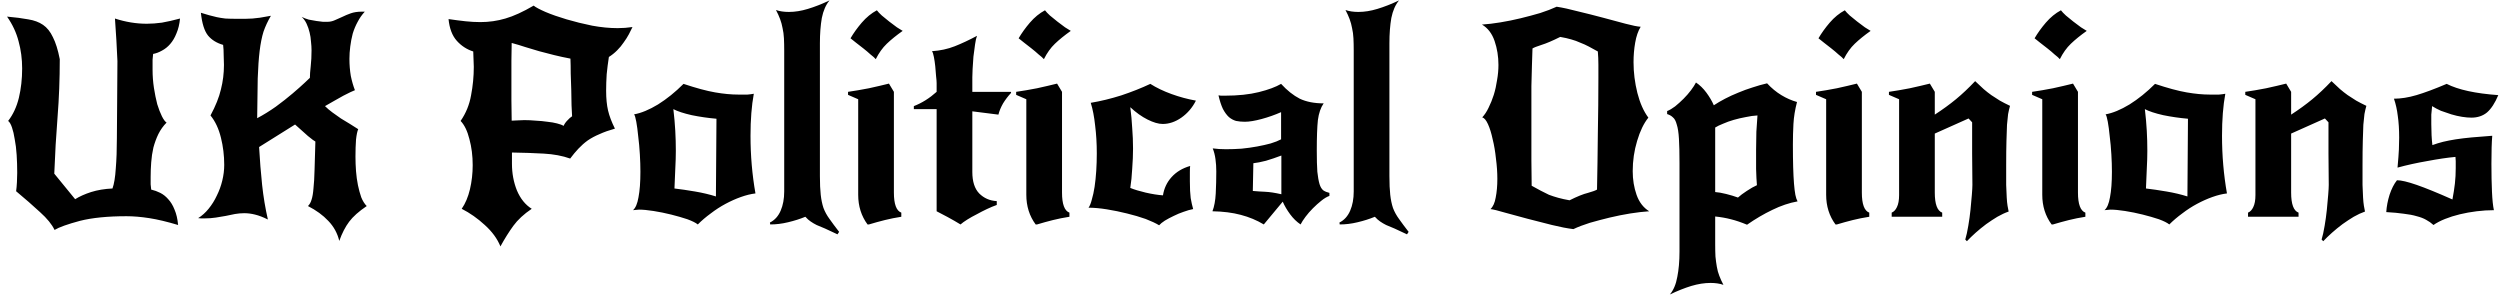
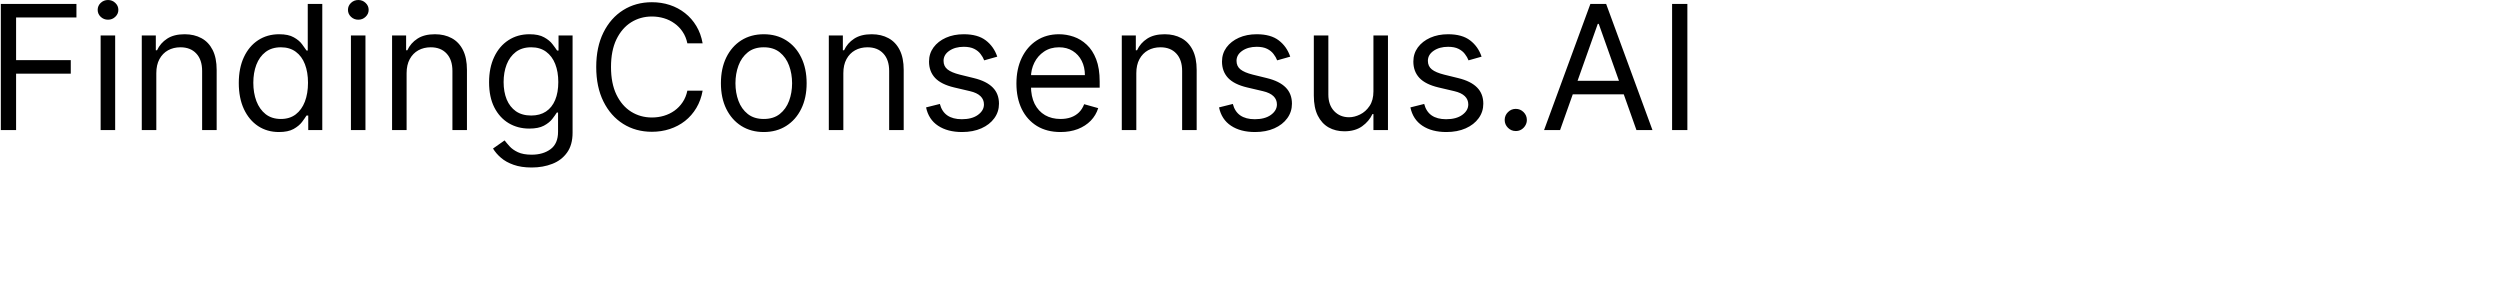
<svg xmlns="http://www.w3.org/2000/svg" width="346" height="41" viewBox="0 0 346 41" fill="none">
-   <path d="M21.116 9.67C21.116 10.506 21.179 11.342 21.306 12.178C21.433 12.989 21.585 13.736 21.762 14.42C21.965 15.079 22.18 15.636 22.408 16.092C22.636 16.548 22.851 16.839 23.054 16.966C22.598 17.422 22.218 17.954 21.914 18.562C21.635 19.145 21.407 19.765 21.23 20.424C21.078 21.083 20.977 21.767 20.926 22.476C20.875 23.16 20.85 23.831 20.85 24.49C20.85 24.87 20.85 25.212 20.85 25.516C20.875 25.795 20.901 26.035 20.926 26.238C21.357 26.339 21.775 26.491 22.18 26.694C22.585 26.897 22.953 27.188 23.282 27.568C23.637 27.948 23.928 28.429 24.156 29.012C24.409 29.595 24.574 30.304 24.65 31.14C23.13 30.684 21.8 30.367 20.66 30.19C19.52 30.013 18.469 29.924 17.506 29.924C14.897 29.924 12.743 30.139 11.046 30.57C9.349 31.026 8.183 31.444 7.55 31.824C7.195 31.064 6.524 30.241 5.536 29.354C4.548 28.442 3.446 27.479 2.23 26.466C2.281 26.111 2.319 25.693 2.344 25.212C2.369 24.705 2.382 24.275 2.382 23.92C2.382 23.059 2.357 22.235 2.306 21.45C2.255 20.639 2.167 19.917 2.04 19.284C1.939 18.625 1.812 18.081 1.66 17.65C1.508 17.194 1.331 16.89 1.128 16.738C1.812 15.851 2.306 14.787 2.61 13.546C2.914 12.279 3.066 10.924 3.066 9.48C3.066 8.163 2.901 6.909 2.572 5.718C2.268 4.527 1.736 3.387 0.976 2.298C2.116 2.399 3.091 2.526 3.902 2.678C4.713 2.805 5.397 3.058 5.954 3.438C6.511 3.818 6.967 4.388 7.322 5.148C7.702 5.883 8.019 6.896 8.272 8.188C8.272 10.949 8.171 13.609 7.968 16.168C7.765 18.727 7.613 21.349 7.512 24.034L10.4 27.568C11.008 27.188 11.743 26.859 12.604 26.58C13.491 26.301 14.479 26.137 15.568 26.086C15.796 25.453 15.948 24.528 16.024 23.312C16.125 22.096 16.176 20.703 16.176 19.132C16.201 17.561 16.214 15.864 16.214 14.04C16.214 12.216 16.227 10.354 16.252 8.454C16.176 6.605 16.062 4.641 15.91 2.564C17.379 3.045 18.849 3.286 20.318 3.286C20.977 3.286 21.673 3.235 22.408 3.134C23.143 3.007 23.979 2.817 24.916 2.564C24.84 3.349 24.675 4.033 24.422 4.616C24.194 5.199 23.903 5.693 23.548 6.098C23.219 6.478 22.839 6.782 22.408 7.01C22.003 7.238 21.597 7.39 21.192 7.466C21.167 7.669 21.141 7.935 21.116 8.264C21.116 8.593 21.116 9.062 21.116 9.67ZM50.755 28.518C49.666 29.253 48.855 29.975 48.323 30.684C47.791 31.393 47.335 32.28 46.955 33.344C46.702 32.28 46.195 31.355 45.435 30.57C44.701 29.785 43.763 29.101 42.623 28.518C42.851 28.29 43.016 27.999 43.117 27.644C43.244 27.264 43.333 26.745 43.383 26.086C43.459 25.402 43.51 24.541 43.535 23.502C43.561 22.463 43.599 21.159 43.649 19.588C43.523 19.537 43.181 19.284 42.623 18.828C42.091 18.347 41.496 17.815 40.837 17.232L35.859 20.348C35.961 22.172 36.1 23.92 36.277 25.592C36.455 27.239 36.721 28.835 37.075 30.38C36.417 30.051 35.821 29.823 35.289 29.696C34.783 29.569 34.289 29.506 33.807 29.506C33.377 29.506 32.946 29.544 32.515 29.62C32.11 29.696 31.679 29.785 31.223 29.886C30.793 29.962 30.337 30.038 29.855 30.114C29.374 30.19 28.842 30.228 28.259 30.228C28.133 30.228 27.993 30.228 27.841 30.228C27.689 30.228 27.55 30.215 27.423 30.19C27.955 29.861 28.437 29.43 28.867 28.898C29.323 28.341 29.703 27.733 30.007 27.074C30.337 26.415 30.59 25.719 30.767 24.984C30.945 24.249 31.033 23.527 31.033 22.818C31.033 21.526 30.881 20.272 30.577 19.056C30.273 17.815 29.792 16.789 29.133 15.978C29.843 14.661 30.324 13.457 30.577 12.368C30.856 11.279 30.995 10.151 30.995 8.986C30.995 8.631 30.983 8.188 30.957 7.656C30.957 7.099 30.932 6.617 30.881 6.212C29.995 5.959 29.298 5.528 28.791 4.92C28.285 4.287 27.955 3.235 27.803 1.766C28.234 1.893 28.614 2.007 28.943 2.108C29.298 2.209 29.653 2.298 30.007 2.374C30.362 2.45 30.755 2.513 31.185 2.564C31.616 2.589 32.135 2.602 32.743 2.602C33.275 2.602 33.693 2.602 33.997 2.602C34.327 2.602 34.643 2.589 34.947 2.564C35.251 2.539 35.593 2.501 35.973 2.45C36.353 2.374 36.86 2.285 37.493 2.184C37.063 2.919 36.721 3.653 36.467 4.388C36.239 5.123 36.062 6.009 35.935 7.048C35.809 8.087 35.72 9.353 35.669 10.848C35.644 12.317 35.619 14.154 35.593 16.358C36.455 15.902 37.316 15.37 38.177 14.762C39.039 14.129 39.811 13.521 40.495 12.938C41.179 12.355 41.737 11.861 42.167 11.456C42.598 11.051 42.839 10.823 42.889 10.772C42.889 10.367 42.927 9.835 43.003 9.176C43.079 8.492 43.117 7.757 43.117 6.972C43.117 6.592 43.092 6.187 43.041 5.756C43.016 5.325 42.953 4.907 42.851 4.502C42.75 4.071 42.611 3.666 42.433 3.286C42.256 2.906 42.028 2.589 41.749 2.336C42.053 2.488 42.383 2.615 42.737 2.716C43.117 2.792 43.472 2.855 43.801 2.906C44.156 2.957 44.46 2.995 44.713 3.02C44.992 3.02 45.182 3.02 45.283 3.02C45.663 3.02 46.018 2.944 46.347 2.792C46.677 2.64 47.019 2.488 47.373 2.336C47.728 2.159 48.121 1.994 48.551 1.842C48.982 1.69 49.489 1.614 50.071 1.614H50.489C50.109 2.019 49.78 2.488 49.501 3.02C49.223 3.527 48.995 4.071 48.817 4.654C48.665 5.237 48.551 5.832 48.475 6.44C48.399 7.023 48.361 7.593 48.361 8.15C48.361 8.961 48.425 9.746 48.551 10.506C48.703 11.241 48.893 11.899 49.121 12.482C48.995 12.533 48.792 12.621 48.513 12.748C48.235 12.875 47.905 13.039 47.525 13.242C47.145 13.445 46.74 13.673 46.309 13.926C45.879 14.179 45.435 14.433 44.979 14.686C45.283 14.99 45.625 15.281 46.005 15.56C46.385 15.839 46.778 16.117 47.183 16.396C47.614 16.649 48.032 16.903 48.437 17.156C48.843 17.409 49.223 17.65 49.577 17.878C49.451 18.157 49.349 18.638 49.273 19.322C49.223 20.006 49.197 20.791 49.197 21.678C49.197 22.337 49.223 23.008 49.273 23.692C49.324 24.351 49.413 24.997 49.539 25.63C49.666 26.238 49.818 26.795 49.995 27.302C50.198 27.809 50.451 28.214 50.755 28.518ZM78.911 21.944C77.847 21.564 76.631 21.336 75.263 21.26C73.921 21.184 72.451 21.133 70.855 21.108V22.666C70.855 23.983 71.083 25.212 71.539 26.352C72.021 27.492 72.705 28.341 73.591 28.898C72.502 29.633 71.653 30.418 71.045 31.254C70.437 32.09 69.842 33.04 69.259 34.104C68.829 33.04 68.107 32.052 67.093 31.14C66.105 30.228 65.041 29.481 63.901 28.898C64.408 28.163 64.788 27.264 65.041 26.2C65.295 25.111 65.421 23.996 65.421 22.856C65.421 21.564 65.269 20.361 64.965 19.246C64.687 18.131 64.281 17.295 63.749 16.738C64.484 15.674 64.965 14.496 65.193 13.204C65.447 11.887 65.573 10.569 65.573 9.252C65.573 8.897 65.561 8.543 65.535 8.188C65.535 7.833 65.523 7.479 65.497 7.124C64.611 6.845 63.851 6.351 63.217 5.642C62.584 4.933 62.204 3.932 62.077 2.64C62.939 2.767 63.724 2.868 64.433 2.944C65.143 3.02 65.827 3.058 66.485 3.058C67.676 3.058 68.829 2.893 69.943 2.564C71.083 2.235 72.388 1.639 73.857 0.778C74.136 1.006 74.681 1.297 75.491 1.652C76.327 2.007 77.303 2.349 78.417 2.678C79.532 3.007 80.71 3.299 81.951 3.552C83.193 3.78 84.371 3.894 85.485 3.894C85.84 3.894 86.182 3.881 86.511 3.856C86.841 3.831 87.183 3.793 87.537 3.742C87.411 4.021 87.246 4.35 87.043 4.73C86.841 5.11 86.6 5.49 86.321 5.87C86.068 6.25 85.764 6.617 85.409 6.972C85.055 7.327 84.675 7.631 84.269 7.884C84.143 8.695 84.041 9.493 83.965 10.278C83.915 11.063 83.889 11.823 83.889 12.558C83.889 13.622 83.978 14.534 84.155 15.294C84.333 16.054 84.649 16.89 85.105 17.802C84.295 18.03 83.585 18.283 82.977 18.562C82.369 18.815 81.825 19.107 81.343 19.436C80.887 19.765 80.457 20.145 80.051 20.576C79.671 20.981 79.291 21.437 78.911 21.944ZM79.177 16.092C79.152 15.737 79.127 15.231 79.101 14.572C79.101 13.913 79.089 13.204 79.063 12.444C79.038 11.684 79.013 10.924 78.987 10.164C78.987 9.379 78.975 8.695 78.949 8.112C78.139 7.96 77.379 7.795 76.669 7.618C75.96 7.441 75.276 7.263 74.617 7.086C73.984 6.883 73.351 6.693 72.717 6.516C72.109 6.313 71.476 6.123 70.817 5.946C70.792 6.782 70.779 7.605 70.779 8.416C70.779 9.227 70.779 10.025 70.779 10.81C70.779 11.874 70.779 12.887 70.779 13.85C70.779 14.787 70.792 15.737 70.817 16.7C71.071 16.675 71.337 16.662 71.615 16.662C71.919 16.637 72.236 16.624 72.565 16.624C73.072 16.624 73.604 16.649 74.161 16.7C74.719 16.725 75.251 16.776 75.757 16.852C76.264 16.903 76.707 16.979 77.087 17.08C77.493 17.181 77.797 17.295 77.999 17.422C78.126 17.143 78.303 16.89 78.531 16.662C78.759 16.409 78.975 16.219 79.177 16.092ZM94.599 11.608C96.347 12.191 97.803 12.583 98.969 12.786C100.134 12.989 101.211 13.09 102.199 13.09C102.756 13.09 103.174 13.09 103.453 13.09C103.757 13.065 104.048 13.027 104.327 12.976C104.023 14.623 103.871 16.561 103.871 18.79C103.871 21.526 104.099 24.186 104.555 26.77C103.921 26.846 103.25 27.011 102.541 27.264C101.831 27.517 101.122 27.834 100.413 28.214C99.704 28.594 99.019 29.037 98.361 29.544C97.702 30.025 97.107 30.532 96.575 31.064C96.296 30.836 95.815 30.595 95.131 30.342C94.447 30.114 93.7 29.899 92.889 29.696C92.078 29.493 91.267 29.329 90.457 29.202C89.646 29.075 88.975 29.012 88.443 29.012C88.291 29.012 88.139 29.025 87.987 29.05C87.86 29.05 87.734 29.063 87.607 29.088C87.962 28.784 88.215 28.189 88.367 27.302C88.544 26.39 88.633 25.212 88.633 23.768C88.633 23.033 88.608 22.235 88.557 21.374C88.506 20.487 88.43 19.651 88.329 18.866C88.253 18.081 88.164 17.409 88.063 16.852C87.962 16.295 87.86 15.953 87.759 15.826C88.747 15.649 89.849 15.193 91.065 14.458C92.281 13.698 93.459 12.748 94.599 11.608ZM99.159 16.434C97.993 16.333 96.853 16.168 95.739 15.94C94.624 15.687 93.775 15.408 93.193 15.104C93.32 16.168 93.408 17.169 93.459 18.106C93.51 19.018 93.535 19.943 93.535 20.88C93.535 21.615 93.51 22.451 93.459 23.388C93.433 24.3 93.395 25.199 93.345 26.086C94.206 26.187 95.156 26.327 96.195 26.504C97.234 26.681 98.196 26.909 99.083 27.188L99.159 16.434ZM106.559 30.798C107.218 30.469 107.712 29.924 108.041 29.164C108.37 28.404 108.535 27.517 108.535 26.504V7.01C108.535 6.377 108.522 5.807 108.497 5.3C108.472 4.793 108.408 4.325 108.307 3.894C108.231 3.463 108.117 3.045 107.965 2.64C107.813 2.235 107.623 1.817 107.395 1.386C107.902 1.563 108.497 1.652 109.181 1.652C110.017 1.652 110.891 1.513 111.803 1.234C112.74 0.955 113.741 0.563 114.805 0.056C114.298 0.664 113.944 1.475 113.741 2.488C113.564 3.501 113.475 4.667 113.475 5.984V24.376C113.475 25.415 113.513 26.276 113.589 26.96C113.665 27.644 113.792 28.252 113.969 28.784C114.172 29.316 114.45 29.823 114.805 30.304C115.16 30.811 115.603 31.406 116.135 32.09L115.907 32.432C115.223 32.103 114.653 31.837 114.197 31.634C113.741 31.457 113.348 31.292 113.019 31.14C112.715 30.988 112.436 30.823 112.183 30.646C111.955 30.494 111.714 30.279 111.461 30C110.726 30.304 109.928 30.557 109.067 30.76C108.231 30.963 107.408 31.064 106.597 31.064L106.559 30.798ZM123.715 12.71V26.656C123.715 28.252 124.057 29.177 124.741 29.43V30C123.931 30.127 123.171 30.279 122.461 30.456C121.752 30.633 121.017 30.836 120.257 31.064H120.067C119.206 29.899 118.775 28.531 118.775 26.96V13.736L117.369 13.128V12.71C118.256 12.583 119.219 12.419 120.257 12.216C121.296 11.988 122.221 11.773 123.031 11.57L123.715 12.71ZM117.711 5.3C118.142 4.565 118.661 3.843 119.269 3.134C119.903 2.399 120.599 1.829 121.359 1.424C121.511 1.627 121.739 1.867 122.043 2.146C122.373 2.425 122.715 2.703 123.069 2.982C123.449 3.261 123.804 3.527 124.133 3.78C124.488 4.008 124.754 4.173 124.931 4.274C124.07 4.882 123.335 5.477 122.727 6.06C122.145 6.617 121.638 7.327 121.207 8.188C121.055 8.011 120.815 7.795 120.485 7.542C120.181 7.263 119.852 6.985 119.497 6.706C119.143 6.427 118.801 6.161 118.471 5.908C118.142 5.655 117.889 5.452 117.711 5.3ZM134.57 15.408V23.806C134.57 25.123 134.887 26.111 135.52 26.77C136.179 27.429 136.989 27.783 137.952 27.834V28.366C137.521 28.518 137.065 28.708 136.584 28.936C136.103 29.164 135.634 29.405 135.178 29.658C134.722 29.886 134.291 30.127 133.886 30.38C133.481 30.633 133.164 30.861 132.936 31.064C132.353 30.709 131.758 30.367 131.15 30.038C130.542 29.709 130.035 29.443 129.63 29.24V15.104H126.476V14.686C127.591 14.255 128.642 13.597 129.63 12.71V11.494C129.63 11.291 129.605 10.975 129.554 10.544C129.529 10.088 129.491 9.632 129.44 9.176C129.389 8.695 129.326 8.264 129.25 7.884C129.174 7.479 129.085 7.213 128.984 7.086C130.124 7.01 131.175 6.782 132.138 6.402C133.101 6.022 134.127 5.541 135.216 4.958C135.115 5.211 135.026 5.604 134.95 6.136C134.874 6.668 134.798 7.238 134.722 7.846C134.671 8.429 134.633 8.999 134.608 9.556C134.583 10.088 134.57 10.468 134.57 10.696V12.71H139.928V12.862C139.523 13.293 139.155 13.774 138.826 14.306C138.522 14.838 138.307 15.357 138.18 15.864L134.57 15.408ZM146.983 12.71V26.656C146.983 28.252 147.325 29.177 148.009 29.43V30C147.198 30.127 146.438 30.279 145.729 30.456C145.02 30.633 144.285 30.836 143.525 31.064H143.335C142.474 29.899 142.043 28.531 142.043 26.96V13.736L140.637 13.128V12.71C141.524 12.583 142.486 12.419 143.525 12.216C144.564 11.988 145.488 11.773 146.299 11.57L146.983 12.71ZM140.979 5.3C141.41 4.565 141.929 3.843 142.537 3.134C143.17 2.399 143.867 1.829 144.627 1.424C144.779 1.627 145.007 1.867 145.311 2.146C145.64 2.425 145.982 2.703 146.337 2.982C146.717 3.261 147.072 3.527 147.401 3.78C147.756 4.008 148.022 4.173 148.199 4.274C147.338 4.882 146.603 5.477 145.995 6.06C145.412 6.617 144.906 7.327 144.475 8.188C144.323 8.011 144.082 7.795 143.753 7.542C143.449 7.263 143.12 6.985 142.765 6.706C142.41 6.427 142.068 6.161 141.739 5.908C141.41 5.655 141.156 5.452 140.979 5.3ZM160.422 31.178C159.966 30.899 159.345 30.608 158.56 30.304C157.774 30.025 156.913 29.772 155.976 29.544C155.064 29.316 154.139 29.126 153.202 28.974C152.264 28.822 151.416 28.746 150.656 28.746C150.833 28.493 150.985 28.113 151.112 27.606C151.264 27.099 151.39 26.517 151.492 25.858C151.593 25.174 151.669 24.439 151.72 23.654C151.77 22.869 151.796 22.058 151.796 21.222C151.796 19.854 151.72 18.575 151.568 17.384C151.441 16.168 151.238 15.117 150.96 14.23C152.328 14.002 153.734 13.66 155.178 13.204C156.622 12.723 157.964 12.191 159.206 11.608C160.042 12.14 161.017 12.609 162.132 13.014C163.246 13.419 164.374 13.723 165.514 13.926C165.032 14.889 164.361 15.674 163.5 16.282C162.664 16.865 161.802 17.156 160.916 17.156C160.333 17.156 159.636 16.953 158.826 16.548C158.015 16.143 157.217 15.573 156.432 14.838C156.558 15.801 156.647 16.763 156.698 17.726C156.774 18.663 156.812 19.613 156.812 20.576C156.812 21.412 156.774 22.337 156.698 23.35C156.647 24.338 156.558 25.225 156.432 26.01C156.989 26.238 157.698 26.453 158.56 26.656C159.446 26.859 160.244 26.985 160.954 27.036C161.106 26.073 161.498 25.237 162.132 24.528C162.79 23.793 163.652 23.274 164.716 22.97C164.69 23.173 164.678 23.451 164.678 23.806C164.678 24.161 164.678 24.591 164.678 25.098C164.678 26.061 164.716 26.833 164.792 27.416C164.893 27.999 165.007 28.505 165.134 28.936C164.728 29.012 164.285 29.139 163.804 29.316C163.348 29.468 162.892 29.658 162.436 29.886C162.005 30.089 161.6 30.304 161.22 30.532C160.865 30.76 160.599 30.975 160.422 31.178ZM173.389 26.428C173.946 26.479 174.516 26.517 175.099 26.542C175.707 26.567 176.454 26.681 177.341 26.884V21.526C176.606 21.805 175.897 22.045 175.213 22.248C174.529 22.425 173.946 22.539 173.465 22.59L173.389 26.428ZM183.193 14.306C182.787 14.889 182.521 15.661 182.395 16.624C182.293 17.587 182.243 18.993 182.243 20.842C182.243 22.058 182.268 23.033 182.319 23.768C182.395 24.477 182.496 25.047 182.623 25.478C182.749 25.883 182.927 26.175 183.155 26.352C183.383 26.504 183.661 26.618 183.991 26.694V27.112C183.636 27.239 183.256 27.467 182.851 27.796C182.471 28.1 182.091 28.442 181.711 28.822C181.331 29.202 180.989 29.595 180.685 30C180.381 30.405 180.153 30.76 180.001 31.064C179.469 30.709 178.987 30.241 178.557 29.658C178.126 29.075 177.784 28.493 177.531 27.91L174.909 31.064C173.946 30.481 172.882 30.038 171.717 29.734C170.577 29.43 169.272 29.265 167.803 29.24C168.056 28.581 168.208 27.758 168.259 26.77C168.309 25.757 168.335 24.743 168.335 23.73C168.335 23.122 168.297 22.552 168.221 22.02C168.145 21.463 168.018 20.969 167.841 20.538C168.398 20.614 169.006 20.652 169.665 20.652C170.374 20.652 171.096 20.627 171.831 20.576C172.591 20.5 173.313 20.399 173.997 20.272C174.681 20.145 175.301 20.006 175.859 19.854C176.441 19.677 176.923 19.487 177.303 19.284V15.522C176.441 15.902 175.542 16.219 174.605 16.472C173.667 16.725 172.895 16.852 172.287 16.852C171.856 16.852 171.451 16.814 171.071 16.738C170.716 16.637 170.387 16.459 170.083 16.206C169.779 15.927 169.5 15.547 169.247 15.066C169.019 14.585 168.816 13.964 168.639 13.204C168.791 13.204 168.892 13.217 168.943 13.242C169.019 13.242 169.209 13.242 169.513 13.242C171.337 13.242 172.907 13.077 174.225 12.748C175.542 12.419 176.568 12.039 177.303 11.608C178.139 12.52 179 13.204 179.887 13.66C180.799 14.091 181.901 14.306 183.193 14.306ZM185.379 30.798C186.038 30.469 186.532 29.924 186.861 29.164C187.191 28.404 187.355 27.517 187.355 26.504V7.01C187.355 6.377 187.343 5.807 187.317 5.3C187.292 4.793 187.229 4.325 187.127 3.894C187.051 3.463 186.937 3.045 186.785 2.64C186.633 2.235 186.443 1.817 186.215 1.386C186.722 1.563 187.317 1.652 188.001 1.652C188.837 1.652 189.711 1.513 190.623 1.234C191.561 0.955 192.561 0.563 193.625 0.056C193.119 0.664 192.764 1.475 192.561 2.488C192.384 3.501 192.295 4.667 192.295 5.984V24.376C192.295 25.415 192.333 26.276 192.409 26.96C192.485 27.644 192.612 28.252 192.789 28.784C192.992 29.316 193.271 29.823 193.625 30.304C193.98 30.811 194.423 31.406 194.955 32.09L194.727 32.432C194.043 32.103 193.473 31.837 193.017 31.634C192.561 31.457 192.169 31.292 191.839 31.14C191.535 30.988 191.257 30.823 191.003 30.646C190.775 30.494 190.535 30.279 190.281 30C189.547 30.304 188.749 30.557 187.887 30.76C187.051 30.963 186.228 31.064 185.417 31.064L185.379 30.798ZM211.983 25.706C212.439 25.959 212.857 26.187 213.237 26.39C213.617 26.593 213.997 26.783 214.377 26.96C214.782 27.112 215.213 27.251 215.669 27.378C216.125 27.505 216.644 27.619 217.227 27.72C218.291 27.188 219.14 26.846 219.773 26.694C220.406 26.517 220.824 26.365 221.027 26.238C221.078 23.781 221.116 21.209 221.141 18.524C221.192 15.813 221.217 13.242 221.217 10.81C221.217 10.177 221.217 9.556 221.217 8.948C221.217 8.315 221.192 7.707 221.141 7.124C220.685 6.871 220.267 6.643 219.887 6.44C219.507 6.237 219.114 6.06 218.709 5.908C218.329 5.731 217.911 5.579 217.455 5.452C217.024 5.325 216.518 5.211 215.935 5.11C214.871 5.642 214.01 6.009 213.351 6.212C212.718 6.415 212.3 6.579 212.097 6.706C212.072 7.339 212.046 8.112 212.021 9.024C211.996 9.911 211.97 10.873 211.945 11.912C211.945 12.951 211.945 14.04 211.945 15.18C211.945 16.32 211.945 17.435 211.945 18.524C211.945 19.664 211.945 20.893 211.945 22.21C211.97 23.527 211.983 24.693 211.983 25.706ZM205.143 16.244C205.472 15.889 205.764 15.446 206.017 14.914C206.296 14.357 206.536 13.761 206.739 13.128C206.942 12.469 207.094 11.785 207.195 11.076C207.322 10.367 207.385 9.67 207.385 8.986C207.385 7.821 207.208 6.719 206.853 5.68C206.498 4.641 205.916 3.881 205.105 3.4C205.89 3.349 206.739 3.248 207.651 3.096C208.588 2.944 209.526 2.754 210.463 2.526C211.4 2.298 212.3 2.057 213.161 1.804C214.022 1.525 214.782 1.234 215.441 0.93C216.277 1.057 217.265 1.272 218.405 1.576C219.57 1.855 220.723 2.146 221.863 2.45C223.003 2.754 224.042 3.033 224.979 3.286C225.942 3.539 226.638 3.679 227.069 3.704C226.714 4.287 226.461 5.021 226.309 5.908C226.157 6.769 226.081 7.669 226.081 8.606C226.081 10.025 226.258 11.443 226.613 12.862C226.968 14.255 227.474 15.395 228.133 16.282C227.5 17.067 226.98 18.144 226.575 19.512C226.17 20.855 225.967 22.248 225.967 23.692C225.967 24.857 226.144 25.947 226.499 26.96C226.854 27.973 227.436 28.733 228.247 29.24C227.462 29.291 226.588 29.392 225.625 29.544C224.688 29.696 223.738 29.886 222.775 30.114C221.838 30.342 220.926 30.583 220.039 30.836C219.152 31.115 218.392 31.406 217.759 31.71C216.923 31.609 215.935 31.419 214.795 31.14C213.655 30.861 212.515 30.57 211.375 30.266C210.26 29.962 209.234 29.683 208.297 29.43C207.36 29.151 206.688 28.987 206.283 28.936C206.638 28.607 206.878 28.075 207.005 27.34C207.157 26.58 207.233 25.719 207.233 24.756C207.233 23.869 207.17 22.945 207.043 21.982C206.942 20.994 206.79 20.095 206.587 19.284C206.41 18.448 206.194 17.751 205.941 17.194C205.688 16.637 205.422 16.32 205.143 16.244ZM232.442 22.552C232.442 21.159 232.417 20.044 232.366 19.208C232.316 18.347 232.214 17.688 232.062 17.232C231.936 16.751 231.758 16.421 231.53 16.244C231.328 16.041 231.062 15.889 230.732 15.788V15.37C231.062 15.243 231.429 15.028 231.834 14.724C232.24 14.395 232.632 14.04 233.012 13.66C233.392 13.28 233.734 12.887 234.038 12.482C234.342 12.077 234.57 11.722 234.722 11.418C235.254 11.773 235.736 12.241 236.166 12.824C236.597 13.407 236.939 13.989 237.192 14.572C237.648 14.268 238.168 13.964 238.75 13.66C239.333 13.356 239.941 13.077 240.574 12.824C241.233 12.545 241.892 12.305 242.55 12.102C243.234 11.874 243.906 11.684 244.564 11.532C245.172 12.191 245.831 12.735 246.54 13.166C247.25 13.597 247.972 13.913 248.706 14.116C248.428 15.18 248.263 16.193 248.212 17.156C248.162 18.093 248.136 19.043 248.136 20.006C248.136 21.197 248.149 22.235 248.174 23.122C248.2 24.009 248.238 24.769 248.288 25.402C248.339 26.035 248.402 26.555 248.478 26.96C248.554 27.34 248.656 27.644 248.782 27.872C247.642 28.075 246.477 28.467 245.286 29.05C244.121 29.607 242.956 30.291 241.79 31.102C241.005 30.773 240.258 30.519 239.548 30.342C238.864 30.165 238.142 30.038 237.382 29.962V33.8C237.382 34.459 237.395 35.029 237.42 35.51C237.471 36.017 237.534 36.485 237.61 36.916C237.686 37.372 237.8 37.79 237.952 38.17C238.104 38.575 238.294 38.993 238.522 39.424C238.016 39.247 237.42 39.158 236.736 39.158C235.9 39.158 235.014 39.297 234.076 39.576C233.164 39.855 232.176 40.247 231.112 40.754C231.619 40.146 231.961 39.335 232.138 38.322C232.341 37.309 232.442 36.143 232.442 34.826V22.552ZM240.536 27.34C240.84 27.061 241.246 26.757 241.752 26.428C242.284 26.073 242.753 25.807 243.158 25.63C243.108 25.073 243.07 24.325 243.044 23.388C243.044 22.425 243.044 21.513 243.044 20.652C243.044 19.841 243.057 19.031 243.082 18.22C243.133 17.409 243.184 16.662 243.234 15.978C242.728 16.003 242.183 16.079 241.6 16.206C241.043 16.307 240.498 16.434 239.966 16.586C239.434 16.738 238.94 16.915 238.484 17.118C238.028 17.295 237.661 17.473 237.382 17.65V26.58C237.788 26.605 238.294 26.694 238.902 26.846C239.51 26.998 240.055 27.163 240.536 27.34ZM257.68 12.71V26.656C257.68 28.252 258.022 29.177 258.706 29.43V30C257.896 30.127 257.136 30.279 256.426 30.456C255.717 30.633 254.982 30.836 254.222 31.064H254.032C253.171 29.899 252.74 28.531 252.74 26.96V13.736L251.334 13.128V12.71C252.221 12.583 253.184 12.419 254.222 12.216C255.261 11.988 256.186 11.773 256.996 11.57L257.68 12.71ZM251.676 5.3C252.107 4.565 252.626 3.843 253.234 3.134C253.868 2.399 254.564 1.829 255.324 1.424C255.476 1.627 255.704 1.867 256.008 2.146C256.338 2.425 256.68 2.703 257.034 2.982C257.414 3.261 257.769 3.527 258.098 3.78C258.453 4.008 258.719 4.173 258.896 4.274C258.035 4.882 257.3 5.477 256.692 6.06C256.11 6.617 255.603 7.327 255.172 8.188C255.02 8.011 254.78 7.795 254.45 7.542C254.146 7.263 253.817 6.985 253.462 6.706C253.108 6.427 252.766 6.161 252.436 5.908C252.107 5.655 251.854 5.452 251.676 5.3ZM267.775 15.864C268.864 15.155 269.84 14.445 270.701 13.736C271.562 13.027 272.449 12.191 273.361 11.228C273.792 11.633 274.184 12.001 274.539 12.33C274.894 12.634 275.248 12.913 275.603 13.166C275.983 13.419 276.376 13.673 276.781 13.926C277.186 14.154 277.655 14.395 278.187 14.648C278.086 15.003 277.997 15.383 277.921 15.788C277.87 16.168 277.82 16.662 277.769 17.27C277.744 17.878 277.718 18.625 277.693 19.512C277.668 20.399 277.655 21.501 277.655 22.818C277.655 23.933 277.655 24.857 277.655 25.592C277.68 26.301 277.706 26.884 277.731 27.34C277.756 27.796 277.794 28.176 277.845 28.48C277.896 28.759 277.946 29.025 277.997 29.278C277.49 29.455 276.971 29.696 276.439 30C275.932 30.304 275.413 30.646 274.881 31.026C274.374 31.406 273.893 31.799 273.437 32.204C272.981 32.609 272.576 33.002 272.221 33.382L271.993 33.154C272.145 32.647 272.284 32.014 272.411 31.254C272.538 30.519 272.639 29.785 272.715 29.05C272.791 28.29 272.854 27.593 272.905 26.96C272.956 26.327 272.981 25.871 272.981 25.592C272.981 24.148 272.968 22.704 272.943 21.26C272.943 19.816 272.943 18.372 272.943 16.928L272.449 16.396L267.775 18.486V26.656C267.775 28.252 268.117 29.177 268.801 29.43V30H261.809V29.43C262.113 29.303 262.354 29.05 262.531 28.67C262.734 28.265 262.835 27.707 262.835 26.998V13.736L261.429 13.128V12.71C262.316 12.583 263.278 12.419 264.317 12.216C265.356 11.988 266.28 11.773 267.091 11.57L267.775 12.71V15.864ZM287.59 12.71V26.656C287.59 28.252 287.932 29.177 288.616 29.43V30C287.806 30.127 287.046 30.279 286.336 30.456C285.627 30.633 284.892 30.836 284.132 31.064H283.942C283.081 29.899 282.65 28.531 282.65 26.96V13.736L281.244 13.128V12.71C282.131 12.583 283.094 12.419 284.132 12.216C285.171 11.988 286.096 11.773 286.906 11.57L287.59 12.71ZM281.586 5.3C282.017 4.565 282.536 3.843 283.144 3.134C283.778 2.399 284.474 1.829 285.234 1.424C285.386 1.627 285.614 1.867 285.918 2.146C286.248 2.425 286.59 2.703 286.944 2.982C287.324 3.261 287.679 3.527 288.008 3.78C288.363 4.008 288.629 4.173 288.806 4.274C287.945 4.882 287.21 5.477 286.602 6.06C286.02 6.617 285.513 7.327 285.082 8.188C284.93 8.011 284.69 7.795 284.36 7.542C284.056 7.263 283.727 6.985 283.372 6.706C283.018 6.427 282.676 6.161 282.346 5.908C282.017 5.655 281.764 5.452 281.586 5.3ZM298.255 11.608C300.003 12.191 301.46 12.583 302.625 12.786C303.79 12.989 304.867 13.09 305.855 13.09C306.412 13.09 306.83 13.09 307.109 13.09C307.413 13.065 307.704 13.027 307.983 12.976C307.679 14.623 307.527 16.561 307.527 18.79C307.527 21.526 307.755 24.186 308.211 26.77C307.578 26.846 306.906 27.011 306.197 27.264C305.488 27.517 304.778 27.834 304.069 28.214C303.36 28.594 302.676 29.037 302.017 29.544C301.358 30.025 300.763 30.532 300.231 31.064C299.952 30.836 299.471 30.595 298.787 30.342C298.103 30.114 297.356 29.899 296.545 29.696C295.734 29.493 294.924 29.329 294.113 29.202C293.302 29.075 292.631 29.012 292.099 29.012C291.947 29.012 291.795 29.025 291.643 29.05C291.516 29.05 291.39 29.063 291.263 29.088C291.618 28.784 291.871 28.189 292.023 27.302C292.2 26.39 292.289 25.212 292.289 23.768C292.289 23.033 292.264 22.235 292.213 21.374C292.162 20.487 292.086 19.651 291.985 18.866C291.909 18.081 291.82 17.409 291.719 16.852C291.618 16.295 291.516 15.953 291.415 15.826C292.403 15.649 293.505 15.193 294.721 14.458C295.937 13.698 297.115 12.748 298.255 11.608ZM302.815 16.434C301.65 16.333 300.51 16.168 299.395 15.94C298.28 15.687 297.432 15.408 296.849 15.104C296.976 16.168 297.064 17.169 297.115 18.106C297.166 19.018 297.191 19.943 297.191 20.88C297.191 21.615 297.166 22.451 297.115 23.388C297.09 24.3 297.052 25.199 297.001 26.086C297.862 26.187 298.812 26.327 299.851 26.504C300.89 26.681 301.852 26.909 302.739 27.188L302.815 16.434ZM317.093 15.864C318.183 15.155 319.158 14.445 320.019 13.736C320.881 13.027 321.767 12.191 322.679 11.228C323.11 11.633 323.503 12.001 323.857 12.33C324.212 12.634 324.567 12.913 324.921 13.166C325.301 13.419 325.694 13.673 326.099 13.926C326.505 14.154 326.973 14.395 327.505 14.648C327.404 15.003 327.315 15.383 327.239 15.788C327.189 16.168 327.138 16.662 327.087 17.27C327.062 17.878 327.037 18.625 327.011 19.512C326.986 20.399 326.973 21.501 326.973 22.818C326.973 23.933 326.973 24.857 326.973 25.592C326.999 26.301 327.024 26.884 327.049 27.34C327.075 27.796 327.113 28.176 327.163 28.48C327.214 28.759 327.265 29.025 327.315 29.278C326.809 29.455 326.289 29.696 325.757 30C325.251 30.304 324.731 30.646 324.199 31.026C323.693 31.406 323.211 31.799 322.755 32.204C322.299 32.609 321.894 33.002 321.539 33.382L321.311 33.154C321.463 32.647 321.603 32.014 321.729 31.254C321.856 30.519 321.957 29.785 322.033 29.05C322.109 28.29 322.173 27.593 322.223 26.96C322.274 26.327 322.299 25.871 322.299 25.592C322.299 24.148 322.287 22.704 322.261 21.26C322.261 19.816 322.261 18.372 322.261 16.928L321.767 16.396L317.093 18.486V26.656C317.093 28.252 317.435 29.177 318.119 29.43V30H311.127V29.43C311.431 29.303 311.672 29.05 311.849 28.67C312.052 28.265 312.153 27.707 312.153 26.998V13.736L310.747 13.128V12.71C311.634 12.583 312.597 12.419 313.635 12.216C314.674 11.988 315.599 11.773 316.409 11.57L317.093 12.71V15.864ZM336.605 14.686C336.554 15.091 336.516 15.484 336.491 15.864C336.491 16.244 336.491 16.687 336.491 17.194C336.491 17.701 336.503 18.207 336.529 18.714C336.554 19.221 336.592 19.677 336.643 20.082C337.124 19.905 337.618 19.753 338.125 19.626C338.657 19.499 339.239 19.385 339.873 19.284C340.531 19.183 341.266 19.094 342.077 19.018C342.887 18.942 343.837 18.866 344.927 18.79C344.851 19.677 344.813 20.969 344.813 22.666C344.813 24.11 344.838 25.402 344.889 26.542C344.939 27.657 345.028 28.505 345.155 29.088C344.369 29.088 343.571 29.139 342.761 29.24C341.95 29.341 341.177 29.481 340.443 29.658C339.708 29.835 339.024 30.051 338.391 30.304C337.757 30.557 337.225 30.836 336.795 31.14C336.491 30.861 336.149 30.621 335.769 30.418C335.414 30.215 334.983 30.051 334.477 29.924C333.97 29.772 333.375 29.658 332.691 29.582C332.007 29.481 331.196 29.405 330.259 29.354C330.309 28.569 330.461 27.771 330.715 26.96C330.993 26.124 331.335 25.453 331.741 24.946C332.323 24.946 333.235 25.161 334.477 25.592C335.718 26.023 337.365 26.694 339.417 27.606C339.569 26.795 339.683 26.061 339.759 25.402C339.835 24.718 339.873 24.009 339.873 23.274C339.873 22.818 339.873 22.489 339.873 22.286C339.873 22.083 339.86 21.893 339.835 21.716C338.72 21.817 337.428 22.007 335.959 22.286C334.489 22.539 333.109 22.843 331.817 23.198C331.918 22.109 331.981 21.273 332.007 20.69C332.032 20.082 332.045 19.537 332.045 19.056C332.045 17.916 331.981 16.915 331.855 16.054C331.753 15.193 331.576 14.395 331.323 13.66C332.285 13.66 333.324 13.495 334.439 13.166C335.553 12.837 336.947 12.317 338.619 11.608C340.215 12.419 342.596 12.938 345.763 13.166C345.307 14.255 344.787 15.053 344.205 15.56C343.622 16.041 342.9 16.282 342.039 16.282C341.659 16.282 341.228 16.244 340.747 16.168C340.265 16.092 339.771 15.978 339.265 15.826C338.783 15.674 338.302 15.509 337.821 15.332C337.365 15.129 336.959 14.914 336.605 14.686Z" fill="black" />
+   <path d="M0.114 18V0.545H10.579V2.42H2.227V8.318H9.795V10.193H2.227V18H0.114ZM13.927 18V4.909H15.938V18H13.927ZM14.95 2.727C14.557 2.727 14.22 2.594 13.935 2.327C13.657 2.06 13.518 1.739 13.518 1.364C13.518 0.989 13.657 0.668 13.935 0.401C14.22 0.134 14.557 0 14.95 0C15.342 0 15.677 0.134 15.955 0.401C16.239 0.668 16.381 0.989 16.381 1.364C16.381 1.739 16.239 2.06 15.955 2.327C15.677 2.594 15.342 2.727 14.95 2.727ZM21.634 10.125V18H19.622V4.909H21.565V6.955H21.736C22.043 6.29 22.509 5.756 23.134 5.352C23.759 4.943 24.565 4.739 25.554 4.739C26.44 4.739 27.216 4.92 27.881 5.284C28.546 5.642 29.062 6.188 29.432 6.92C29.801 7.648 29.986 8.568 29.986 9.682V18H27.974V9.818C27.974 8.79 27.707 7.989 27.173 7.415C26.639 6.835 25.906 6.545 24.974 6.545C24.332 6.545 23.759 6.685 23.253 6.963C22.753 7.241 22.358 7.648 22.068 8.182C21.778 8.716 21.634 9.364 21.634 10.125ZM38.604 18.273C37.514 18.273 36.55 17.997 35.715 17.446C34.88 16.889 34.227 16.105 33.755 15.094C33.283 14.077 33.048 12.875 33.048 11.489C33.048 10.114 33.283 8.92 33.755 7.909C34.227 6.898 34.883 6.116 35.724 5.565C36.565 5.014 37.536 4.739 38.639 4.739C39.491 4.739 40.164 4.881 40.658 5.165C41.158 5.443 41.539 5.761 41.8 6.119C42.068 6.472 42.275 6.761 42.423 6.989H42.593V0.545H44.604V18H42.661V15.989H42.423C42.275 16.227 42.065 16.528 41.792 16.892C41.519 17.25 41.13 17.571 40.624 17.855C40.119 18.134 39.445 18.273 38.604 18.273ZM38.877 16.466C39.684 16.466 40.366 16.256 40.923 15.835C41.479 15.409 41.903 14.821 42.193 14.071C42.482 13.315 42.627 12.443 42.627 11.454C42.627 10.477 42.485 9.622 42.201 8.889C41.917 8.151 41.496 7.577 40.94 7.168C40.383 6.753 39.695 6.545 38.877 6.545C38.025 6.545 37.315 6.764 36.746 7.202C36.184 7.634 35.761 8.222 35.477 8.966C35.198 9.705 35.059 10.534 35.059 11.454C35.059 12.386 35.201 13.233 35.485 13.994C35.775 14.75 36.201 15.352 36.764 15.801C37.332 16.244 38.036 16.466 38.877 16.466ZM48.568 18V4.909H50.579V18H48.568ZM49.59 2.727C49.198 2.727 48.86 2.594 48.576 2.327C48.298 2.06 48.158 1.739 48.158 1.364C48.158 0.989 48.298 0.668 48.576 0.401C48.86 0.134 49.198 0 49.59 0C49.982 0 50.318 0.134 50.596 0.401C50.88 0.668 51.022 0.989 51.022 1.364C51.022 1.739 50.88 2.06 50.596 2.327C50.318 2.594 49.982 2.727 49.59 2.727ZM56.274 10.125V18H54.263V4.909H56.206V6.955H56.376C56.683 6.29 57.149 5.756 57.774 5.352C58.399 4.943 59.206 4.739 60.195 4.739C61.081 4.739 61.856 4.92 62.521 5.284C63.186 5.642 63.703 6.188 64.072 6.92C64.442 7.648 64.626 8.568 64.626 9.682V18H62.615V9.818C62.615 8.79 62.348 7.989 61.814 7.415C61.28 6.835 60.547 6.545 59.615 6.545C58.973 6.545 58.399 6.685 57.894 6.963C57.394 7.241 56.999 7.648 56.709 8.182C56.419 8.716 56.274 9.364 56.274 10.125ZM73.586 23.182C72.614 23.182 71.779 23.057 71.08 22.807C70.381 22.562 69.799 22.239 69.333 21.835C68.873 21.438 68.506 21.011 68.234 20.557L69.836 19.432C70.018 19.671 70.248 19.943 70.526 20.25C70.805 20.562 71.185 20.832 71.668 21.06C72.157 21.293 72.796 21.409 73.586 21.409C74.643 21.409 75.515 21.153 76.202 20.642C76.89 20.131 77.234 19.329 77.234 18.239V15.579H77.063C76.915 15.818 76.705 16.114 76.433 16.466C76.165 16.812 75.779 17.122 75.273 17.395C74.773 17.662 74.097 17.796 73.245 17.796C72.188 17.796 71.239 17.546 70.398 17.046C69.563 16.546 68.901 15.818 68.413 14.864C67.93 13.909 67.688 12.75 67.688 11.386C67.688 10.046 67.924 8.878 68.396 7.884C68.867 6.884 69.523 6.111 70.364 5.565C71.205 5.014 72.177 4.739 73.279 4.739C74.131 4.739 74.808 4.881 75.308 5.165C75.813 5.443 76.2 5.761 76.467 6.119C76.739 6.472 76.95 6.761 77.097 6.989H77.302V4.909H79.245V18.375C79.245 19.5 78.989 20.415 78.478 21.119C77.972 21.829 77.29 22.349 76.433 22.679C75.58 23.014 74.631 23.182 73.586 23.182ZM73.518 15.989C74.325 15.989 75.006 15.804 75.563 15.435C76.12 15.065 76.543 14.534 76.833 13.841C77.123 13.148 77.268 12.318 77.268 11.352C77.268 10.409 77.126 9.577 76.842 8.855C76.558 8.134 76.137 7.568 75.58 7.159C75.023 6.75 74.336 6.545 73.518 6.545C72.665 6.545 71.955 6.761 71.387 7.193C70.825 7.625 70.401 8.205 70.117 8.932C69.839 9.659 69.7 10.466 69.7 11.352C69.7 12.261 69.842 13.065 70.126 13.764C70.415 14.457 70.842 15.003 71.404 15.401C71.972 15.793 72.677 15.989 73.518 15.989ZM97.245 6H95.131C95.006 5.392 94.788 4.858 94.475 4.398C94.168 3.938 93.793 3.551 93.35 3.239C92.913 2.92 92.427 2.682 91.893 2.523C91.359 2.364 90.802 2.284 90.222 2.284C89.165 2.284 88.208 2.551 87.35 3.085C86.498 3.619 85.819 4.406 85.313 5.446C84.813 6.486 84.563 7.761 84.563 9.273C84.563 10.784 84.813 12.06 85.313 13.099C85.819 14.139 86.498 14.926 87.35 15.46C88.208 15.994 89.165 16.261 90.222 16.261C90.802 16.261 91.359 16.182 91.893 16.023C92.427 15.864 92.913 15.628 93.35 15.315C93.793 14.997 94.168 14.608 94.475 14.148C94.788 13.682 95.006 13.148 95.131 12.546H97.245C97.086 13.438 96.796 14.236 96.376 14.94C95.955 15.645 95.433 16.244 94.808 16.739C94.183 17.227 93.481 17.599 92.702 17.855C91.93 18.111 91.103 18.239 90.222 18.239C88.734 18.239 87.41 17.875 86.251 17.148C85.092 16.421 84.18 15.386 83.515 14.046C82.85 12.704 82.518 11.114 82.518 9.273C82.518 7.432 82.85 5.841 83.515 4.5C84.18 3.159 85.092 2.125 86.251 1.398C87.41 0.67 88.734 0.307 90.222 0.307C91.103 0.307 91.93 0.435 92.702 0.69C93.481 0.946 94.183 1.321 94.808 1.815C95.433 2.304 95.955 2.901 96.376 3.605C96.796 4.304 97.086 5.102 97.245 6ZM105.706 18.273C104.524 18.273 103.487 17.991 102.595 17.429C101.709 16.866 101.016 16.079 100.516 15.068C100.021 14.057 99.774 12.875 99.774 11.523C99.774 10.159 100.021 8.969 100.516 7.952C101.016 6.935 101.709 6.145 102.595 5.582C103.487 5.02 104.524 4.739 105.706 4.739C106.888 4.739 107.922 5.02 108.808 5.582C109.7 6.145 110.393 6.935 110.888 7.952C111.388 8.969 111.638 10.159 111.638 11.523C111.638 12.875 111.388 14.057 110.888 15.068C110.393 16.079 109.7 16.866 108.808 17.429C107.922 17.991 106.888 18.273 105.706 18.273ZM105.706 16.466C106.604 16.466 107.342 16.236 107.922 15.776C108.501 15.315 108.93 14.71 109.209 13.96C109.487 13.21 109.626 12.398 109.626 11.523C109.626 10.648 109.487 9.832 109.209 9.077C108.93 8.321 108.501 7.71 107.922 7.244C107.342 6.778 106.604 6.545 105.706 6.545C104.808 6.545 104.07 6.778 103.49 7.244C102.911 7.71 102.482 8.321 102.203 9.077C101.925 9.832 101.786 10.648 101.786 11.523C101.786 12.398 101.925 13.21 102.203 13.96C102.482 14.71 102.911 15.315 103.49 15.776C104.07 16.236 104.808 16.466 105.706 16.466ZM116.719 10.125V18H114.708V4.909H116.651V6.955H116.822C117.129 6.29 117.594 5.756 118.219 5.352C118.844 4.943 119.651 4.739 120.64 4.739C121.526 4.739 122.302 4.92 122.967 5.284C123.631 5.642 124.148 6.188 124.518 6.92C124.887 7.648 125.072 8.568 125.072 9.682V18H123.06V9.818C123.06 8.79 122.793 7.989 122.259 7.415C121.725 6.835 120.992 6.545 120.06 6.545C119.418 6.545 118.844 6.685 118.339 6.963C117.839 7.241 117.444 7.648 117.154 8.182C116.864 8.716 116.719 9.364 116.719 10.125ZM138.02 7.841L136.213 8.352C136.099 8.051 135.932 7.759 135.71 7.474C135.494 7.185 135.199 6.946 134.824 6.759C134.449 6.571 133.969 6.477 133.384 6.477C132.582 6.477 131.915 6.662 131.381 7.031C130.852 7.395 130.588 7.858 130.588 8.42C130.588 8.92 130.77 9.315 131.134 9.605C131.497 9.895 132.065 10.136 132.838 10.329L134.781 10.807C135.952 11.091 136.824 11.526 137.398 12.111C137.972 12.69 138.259 13.438 138.259 14.352C138.259 15.102 138.043 15.773 137.611 16.364C137.185 16.954 136.588 17.421 135.821 17.761C135.054 18.102 134.162 18.273 133.145 18.273C131.81 18.273 130.705 17.983 129.83 17.403C128.955 16.824 128.401 15.977 128.168 14.864L130.077 14.386C130.259 15.091 130.602 15.619 131.108 15.972C131.619 16.324 132.287 16.5 133.111 16.5C134.048 16.5 134.793 16.301 135.344 15.903C135.901 15.5 136.179 15.017 136.179 14.454C136.179 14 136.02 13.619 135.702 13.312C135.384 13 134.895 12.767 134.236 12.614L132.054 12.102C130.855 11.818 129.974 11.378 129.412 10.781C128.855 10.179 128.577 9.426 128.577 8.523C128.577 7.784 128.784 7.131 129.199 6.562C129.619 5.994 130.19 5.548 130.912 5.224C131.639 4.901 132.463 4.739 133.384 4.739C134.679 4.739 135.696 5.023 136.435 5.591C137.179 6.159 137.707 6.909 138.02 7.841ZM146.775 18.273C145.513 18.273 144.425 17.994 143.511 17.438C142.602 16.875 141.9 16.091 141.406 15.085C140.917 14.074 140.673 12.898 140.673 11.557C140.673 10.216 140.917 9.034 141.406 8.011C141.9 6.983 142.587 6.182 143.468 5.608C144.354 5.028 145.388 4.739 146.57 4.739C147.252 4.739 147.925 4.852 148.59 5.08C149.255 5.307 149.86 5.676 150.406 6.188C150.951 6.693 151.386 7.364 151.71 8.199C152.033 9.034 152.195 10.062 152.195 11.284V12.136H142.104V10.398H150.15C150.15 9.659 150.002 9 149.707 8.42C149.417 7.841 149.002 7.384 148.462 7.048C147.928 6.713 147.298 6.545 146.57 6.545C145.769 6.545 145.076 6.744 144.491 7.142C143.911 7.534 143.465 8.045 143.153 8.676C142.84 9.307 142.684 9.983 142.684 10.704V11.864C142.684 12.852 142.854 13.69 143.195 14.378C143.542 15.06 144.022 15.579 144.636 15.938C145.249 16.29 145.962 16.466 146.775 16.466C147.303 16.466 147.781 16.392 148.207 16.244C148.638 16.091 149.011 15.864 149.323 15.562C149.636 15.256 149.877 14.875 150.048 14.421L151.991 14.966C151.786 15.625 151.442 16.204 150.96 16.704C150.477 17.199 149.88 17.585 149.17 17.864C148.46 18.136 147.661 18.273 146.775 18.273ZM157.266 10.125V18H155.255V4.909H157.198V6.955H157.369C157.675 6.29 158.141 5.756 158.766 5.352C159.391 4.943 160.198 4.739 161.187 4.739C162.073 4.739 162.849 4.92 163.513 5.284C164.178 5.642 164.695 6.188 165.065 6.92C165.434 7.648 165.619 8.568 165.619 9.682V18H163.607V9.818C163.607 8.79 163.34 7.989 162.806 7.415C162.272 6.835 161.539 6.545 160.607 6.545C159.965 6.545 159.391 6.685 158.886 6.963C158.386 7.241 157.991 7.648 157.701 8.182C157.411 8.716 157.266 9.364 157.266 10.125ZM178.567 7.841L176.76 8.352C176.646 8.051 176.479 7.759 176.257 7.474C176.041 7.185 175.746 6.946 175.371 6.759C174.996 6.571 174.516 6.477 173.93 6.477C173.129 6.477 172.462 6.662 171.928 7.031C171.399 7.395 171.135 7.858 171.135 8.42C171.135 8.92 171.317 9.315 171.68 9.605C172.044 9.895 172.612 10.136 173.385 10.329L175.328 10.807C176.499 11.091 177.371 11.526 177.945 12.111C178.518 12.69 178.805 13.438 178.805 14.352C178.805 15.102 178.589 15.773 178.158 16.364C177.732 16.954 177.135 17.421 176.368 17.761C175.601 18.102 174.709 18.273 173.692 18.273C172.357 18.273 171.251 17.983 170.376 17.403C169.501 16.824 168.947 15.977 168.714 14.864L170.624 14.386C170.805 15.091 171.149 15.619 171.655 15.972C172.166 16.324 172.834 16.5 173.658 16.5C174.595 16.5 175.339 16.301 175.891 15.903C176.447 15.5 176.726 15.017 176.726 14.454C176.726 14 176.567 13.619 176.249 13.312C175.93 13 175.442 12.767 174.783 12.614L172.601 12.102C171.402 11.818 170.521 11.378 169.959 10.781C169.402 10.179 169.124 9.426 169.124 8.523C169.124 7.784 169.331 7.131 169.746 6.562C170.166 5.994 170.737 5.548 171.459 5.224C172.186 4.901 173.01 4.739 173.93 4.739C175.226 4.739 176.243 5.023 176.982 5.591C177.726 6.159 178.254 6.909 178.567 7.841ZM190.083 12.648V4.909H192.094V18H190.083V15.784H189.947C189.64 16.449 189.163 17.014 188.515 17.48C187.867 17.94 187.049 18.171 186.06 18.171C185.242 18.171 184.515 17.991 183.879 17.634C183.242 17.27 182.742 16.724 182.379 15.997C182.015 15.264 181.833 14.341 181.833 13.227V4.909H183.844V13.091C183.844 14.046 184.112 14.807 184.646 15.375C185.185 15.943 185.873 16.227 186.708 16.227C187.208 16.227 187.717 16.099 188.234 15.844C188.756 15.588 189.194 15.196 189.546 14.668C189.904 14.139 190.083 13.466 190.083 12.648ZM205.051 7.841L203.244 8.352C203.131 8.051 202.963 7.759 202.741 7.474C202.526 7.185 202.23 6.946 201.855 6.759C201.48 6.571 201 6.477 200.415 6.477C199.614 6.477 198.946 6.662 198.412 7.031C197.884 7.395 197.619 7.858 197.619 8.42C197.619 8.92 197.801 9.315 198.165 9.605C198.528 9.895 199.097 10.136 199.869 10.329L201.812 10.807C202.983 11.091 203.855 11.526 204.429 12.111C205.003 12.69 205.29 13.438 205.29 14.352C205.29 15.102 205.074 15.773 204.642 16.364C204.216 16.954 203.619 17.421 202.852 17.761C202.085 18.102 201.193 18.273 200.176 18.273C198.841 18.273 197.736 17.983 196.861 17.403C195.986 16.824 195.432 15.977 195.199 14.864L197.108 14.386C197.29 15.091 197.634 15.619 198.139 15.972C198.651 16.324 199.318 16.5 200.142 16.5C201.08 16.5 201.824 16.301 202.375 15.903C202.932 15.5 203.21 15.017 203.21 14.454C203.21 14 203.051 13.619 202.733 13.312C202.415 13 201.926 12.767 201.267 12.614L199.085 12.102C197.886 11.818 197.006 11.378 196.443 10.781C195.886 10.179 195.608 9.426 195.608 8.523C195.608 7.784 195.815 7.131 196.23 6.562C196.651 5.994 197.222 5.548 197.943 5.224C198.67 4.901 199.494 4.739 200.415 4.739C201.71 4.739 202.727 5.023 203.466 5.591C204.21 6.159 204.739 6.909 205.051 7.841ZM209.783 18.136C209.363 18.136 209.002 17.986 208.701 17.685C208.4 17.384 208.249 17.023 208.249 16.602C208.249 16.182 208.4 15.821 208.701 15.52C209.002 15.219 209.363 15.068 209.783 15.068C210.204 15.068 210.565 15.219 210.866 15.52C211.167 15.821 211.317 16.182 211.317 16.602C211.317 16.881 211.246 17.136 211.104 17.369C210.968 17.602 210.783 17.79 210.55 17.932C210.323 18.068 210.067 18.136 209.783 18.136ZM215.915 18H213.7L220.109 0.545H222.29L228.7 18H226.484L221.268 3.307H221.131L215.915 18ZM216.734 11.182H225.665V13.057H216.734V11.182ZM233.532 0.545V18H231.418V0.545H233.532Z" fill="black" />
</svg>
